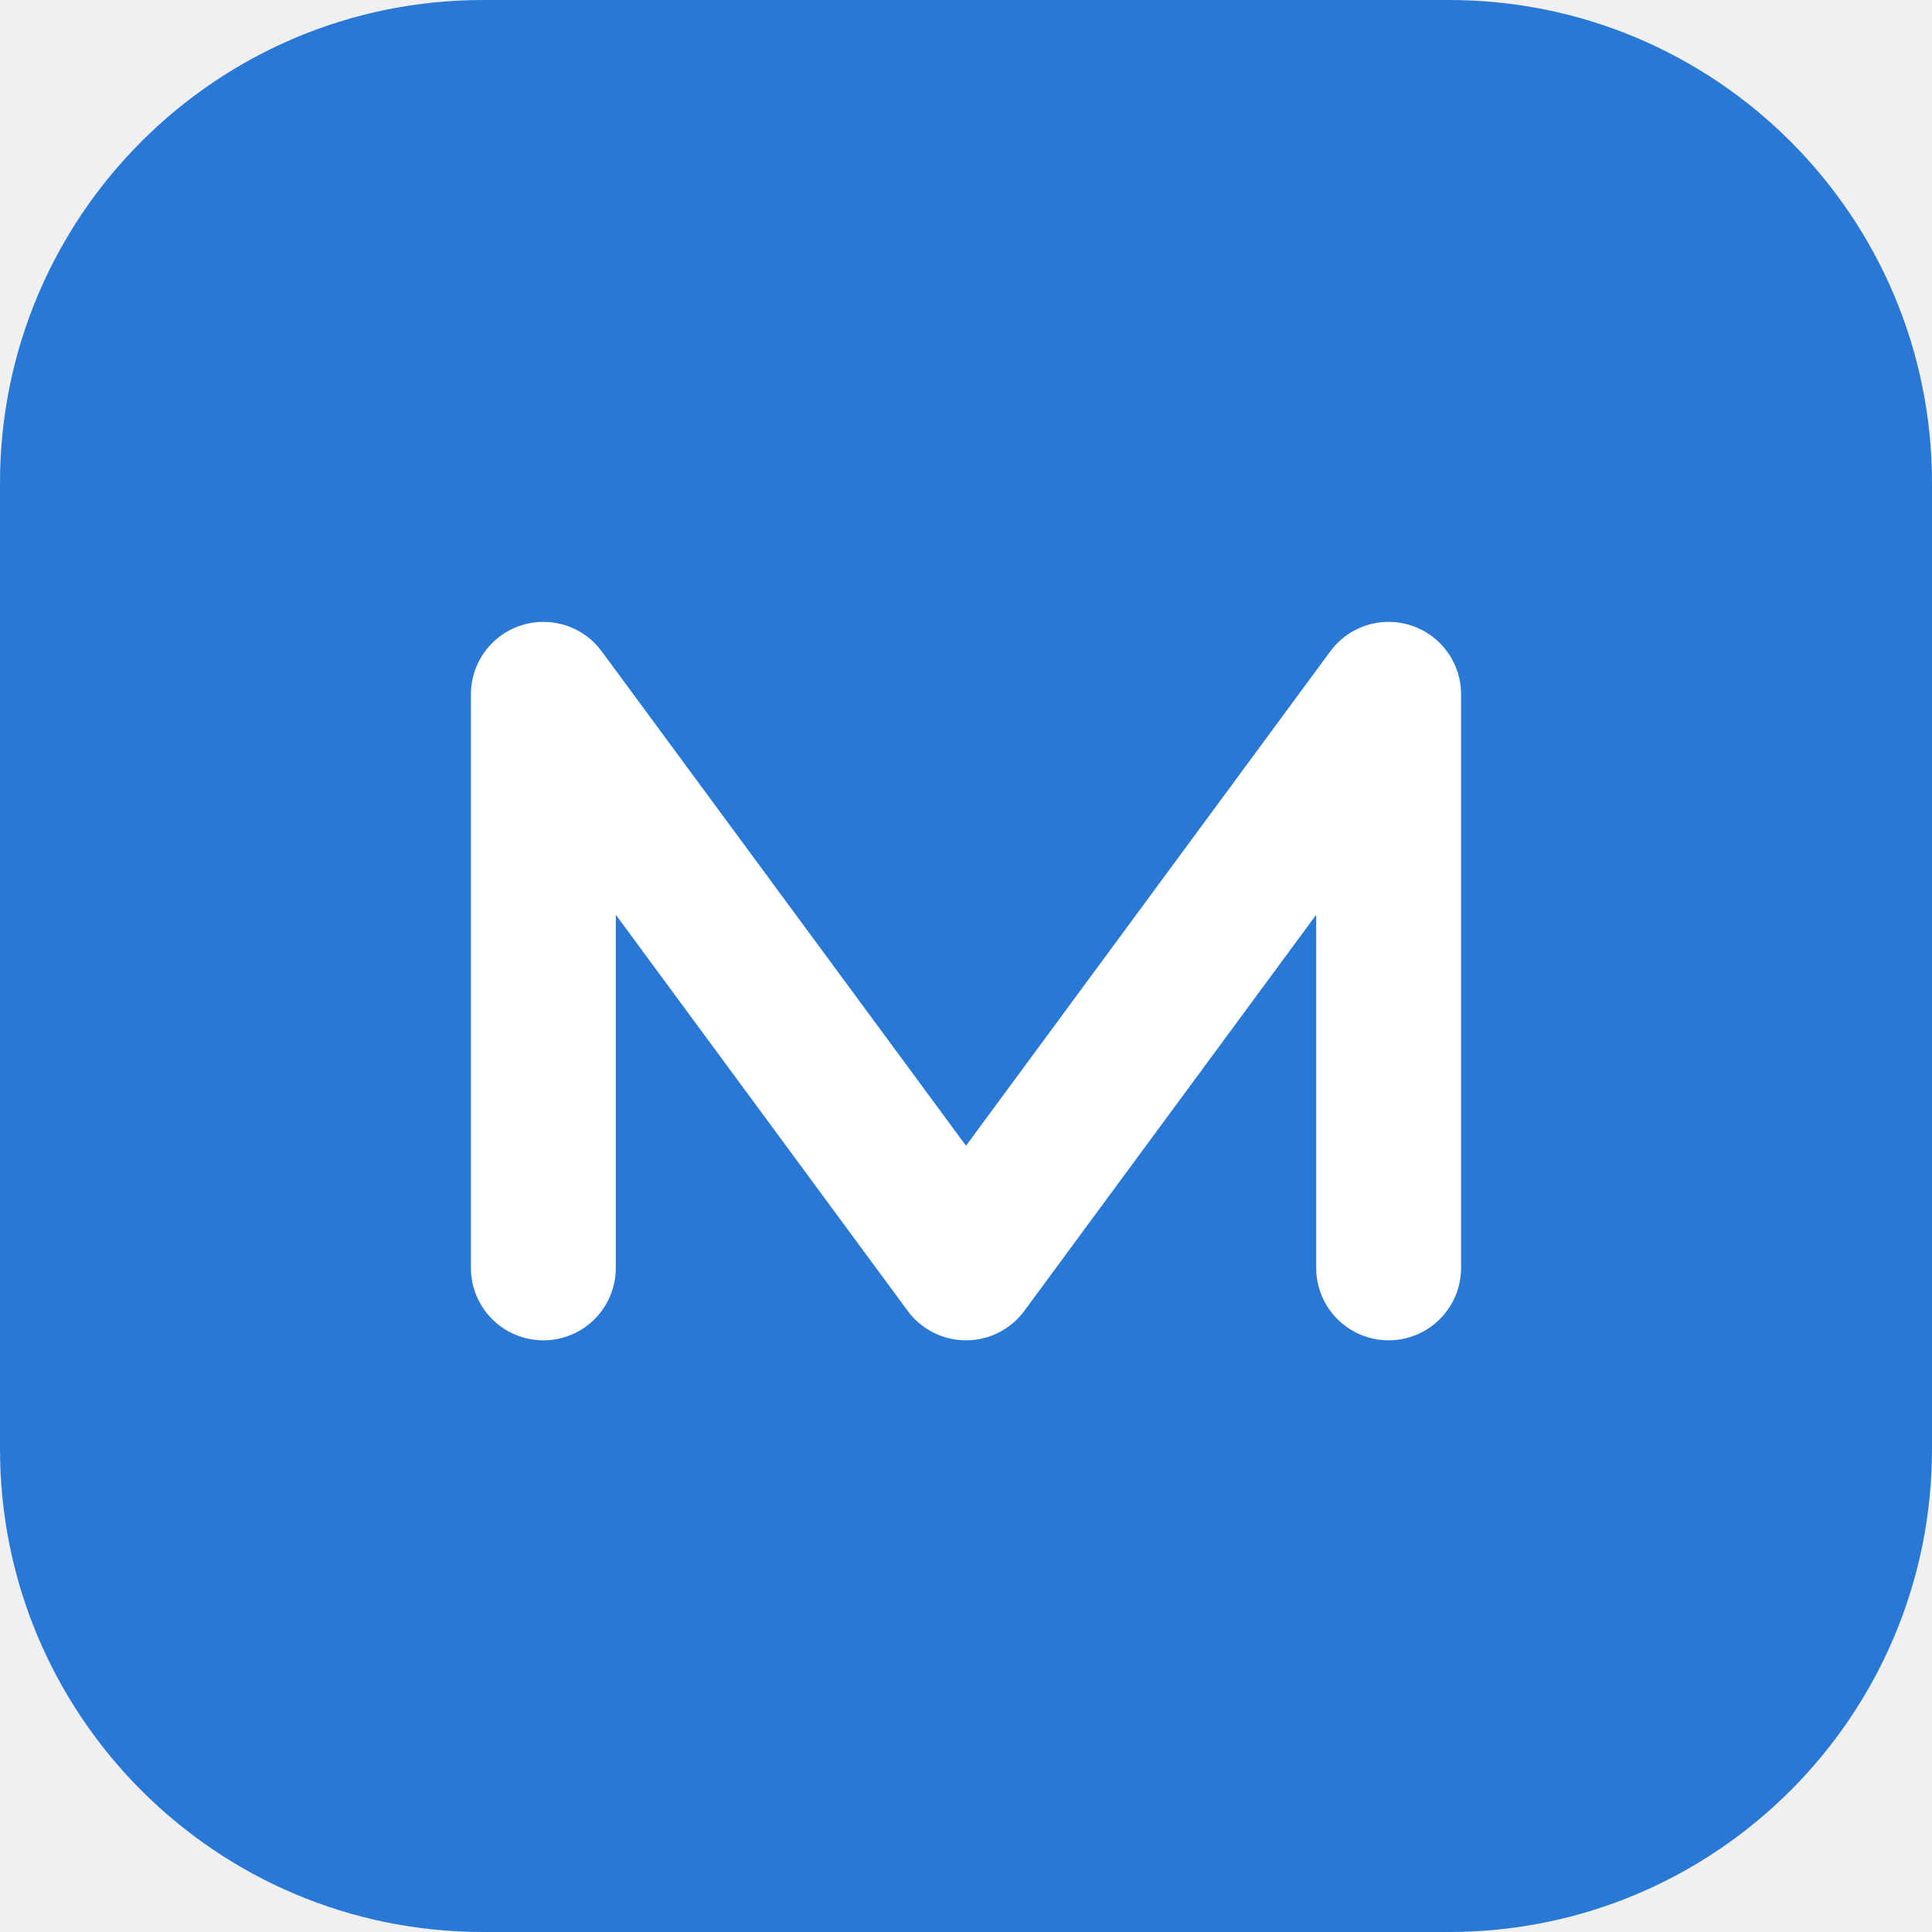
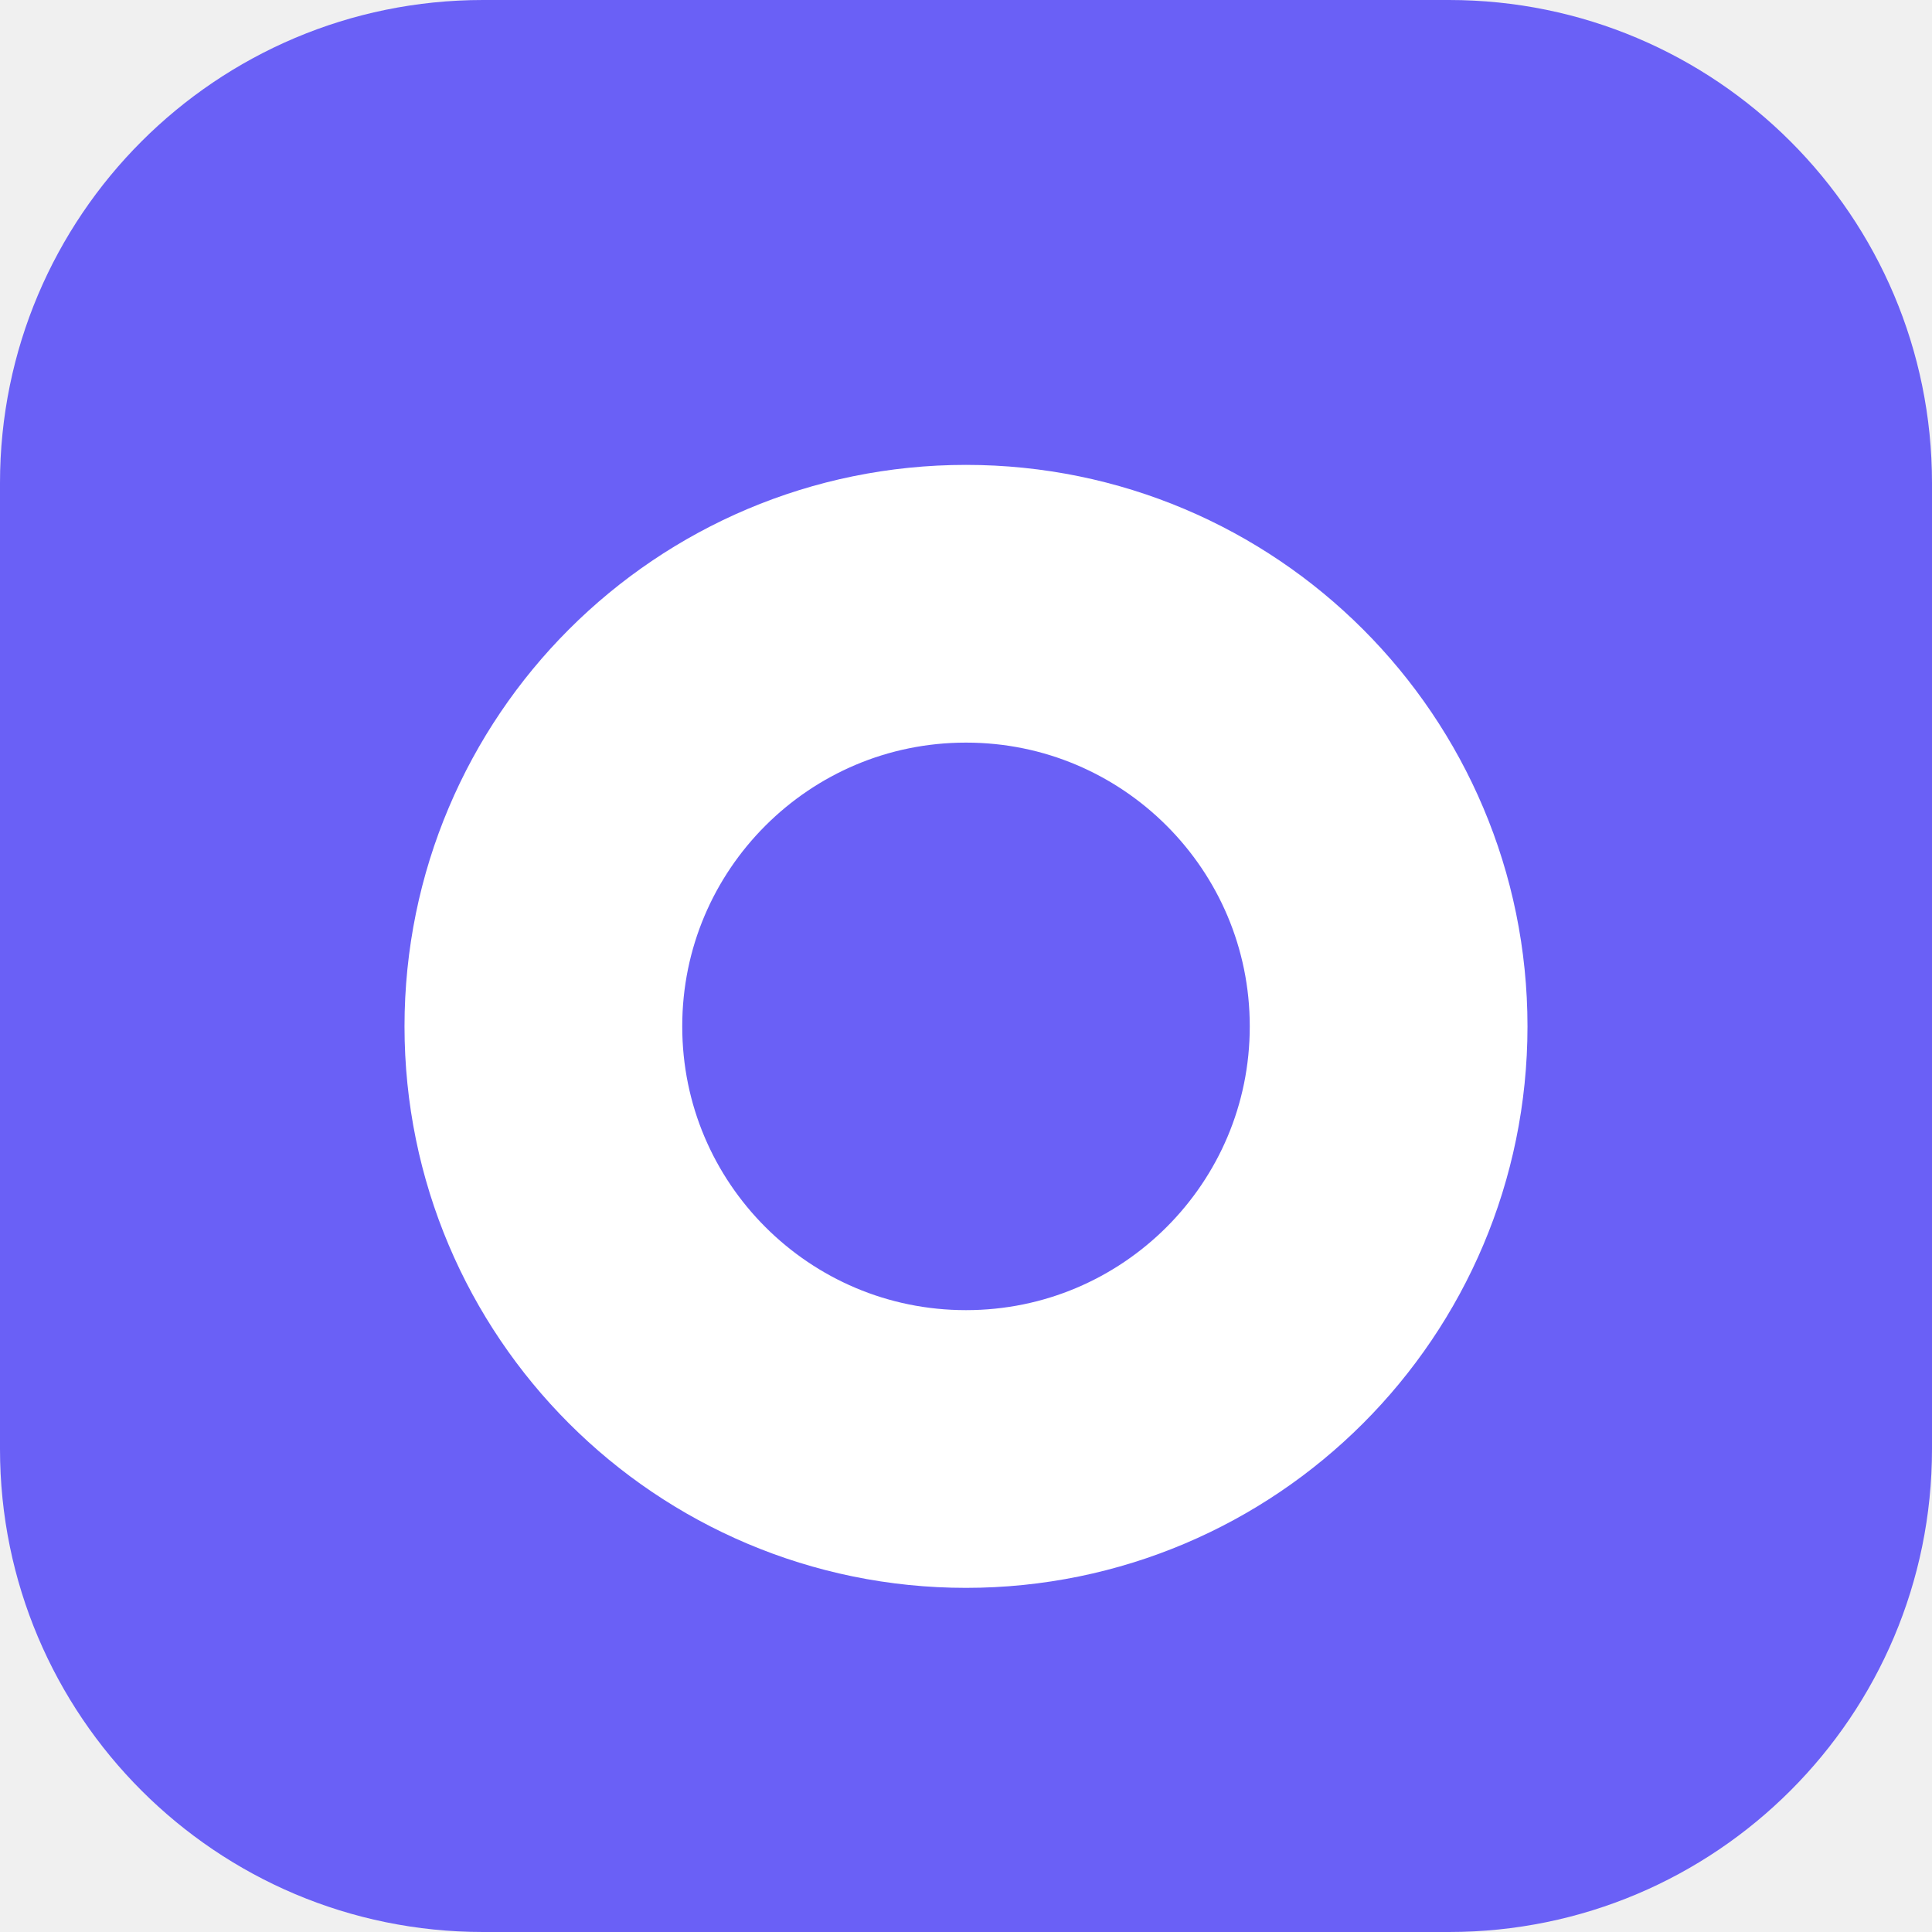
<svg xmlns="http://www.w3.org/2000/svg" viewBox="0 0 32 32">
-   <rect width="32" height="32" rx="8" fill="#2a78d6" />
-   <path d="M9 21V11.5L16 21l7-9.5V21" stroke="#ffffff" stroke-width="2.4" fill="none" stroke-linecap="round" stroke-linejoin="round" />
+   <rect width="32" height="32" rx="8" fill="#6a60f6" />
+   <circle cx="16" cy="17" r="7" fill="none" stroke="#ffffff" stroke-width="4.6" />
</svg>
